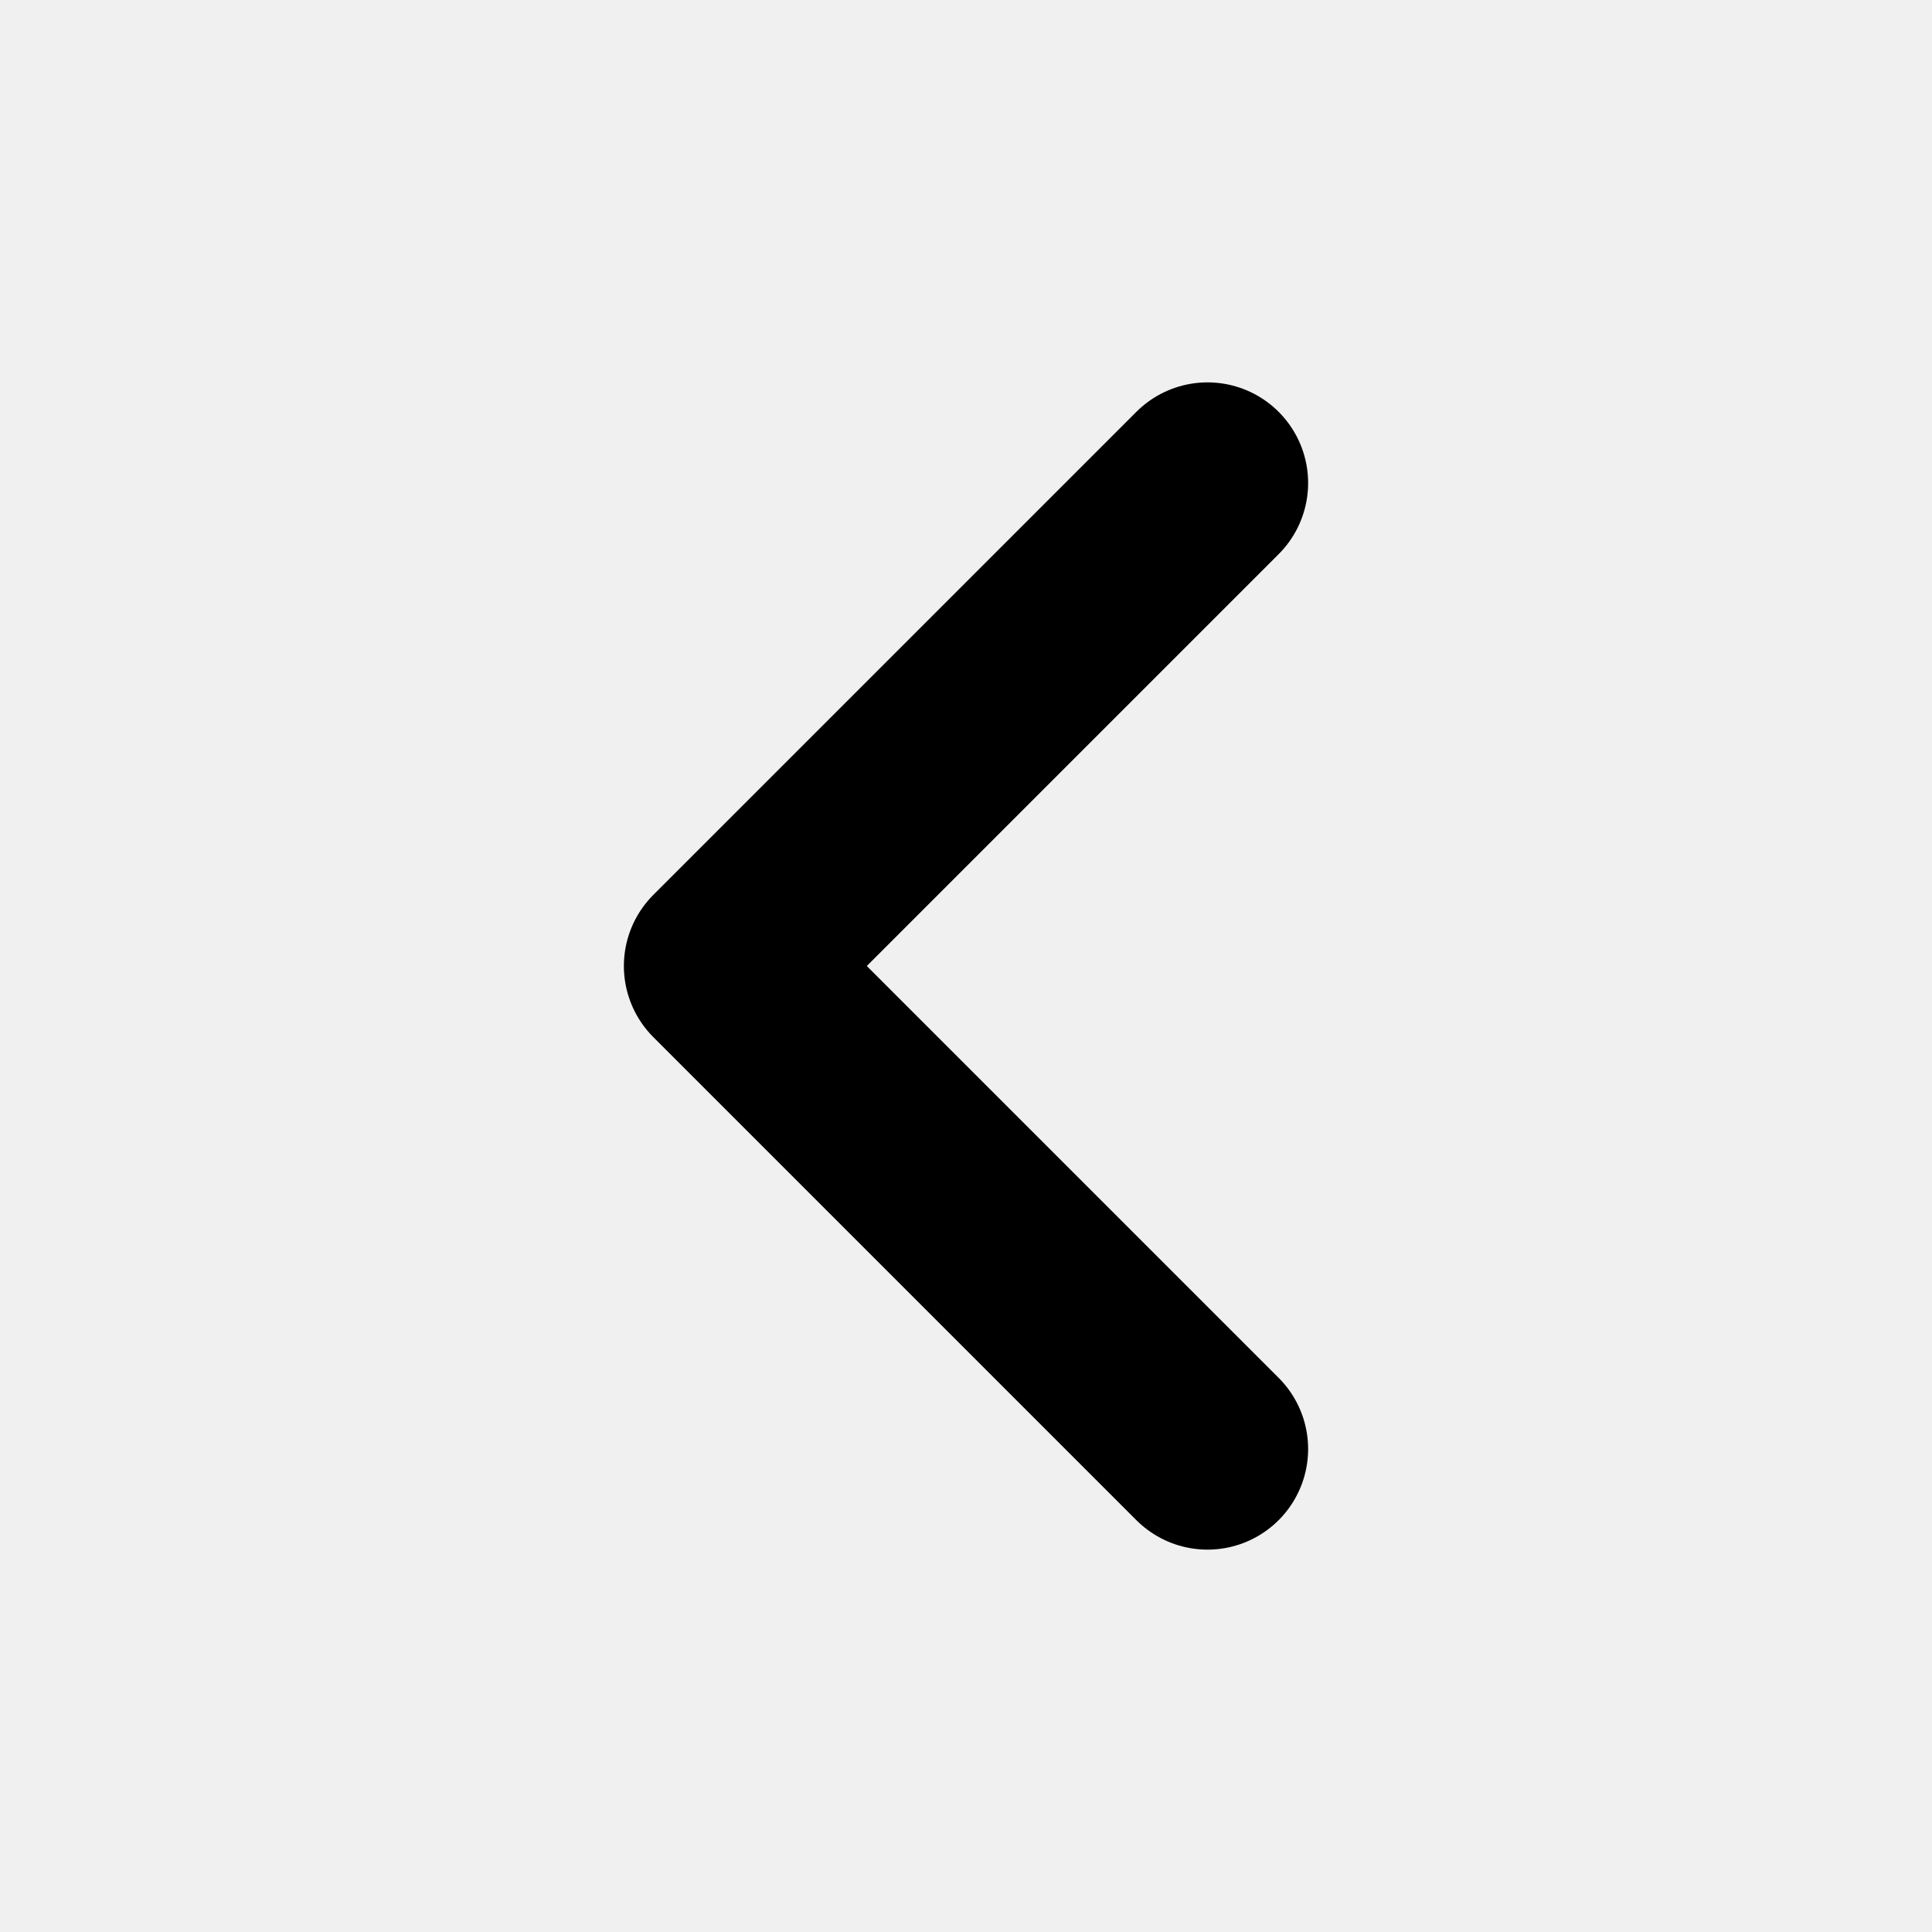
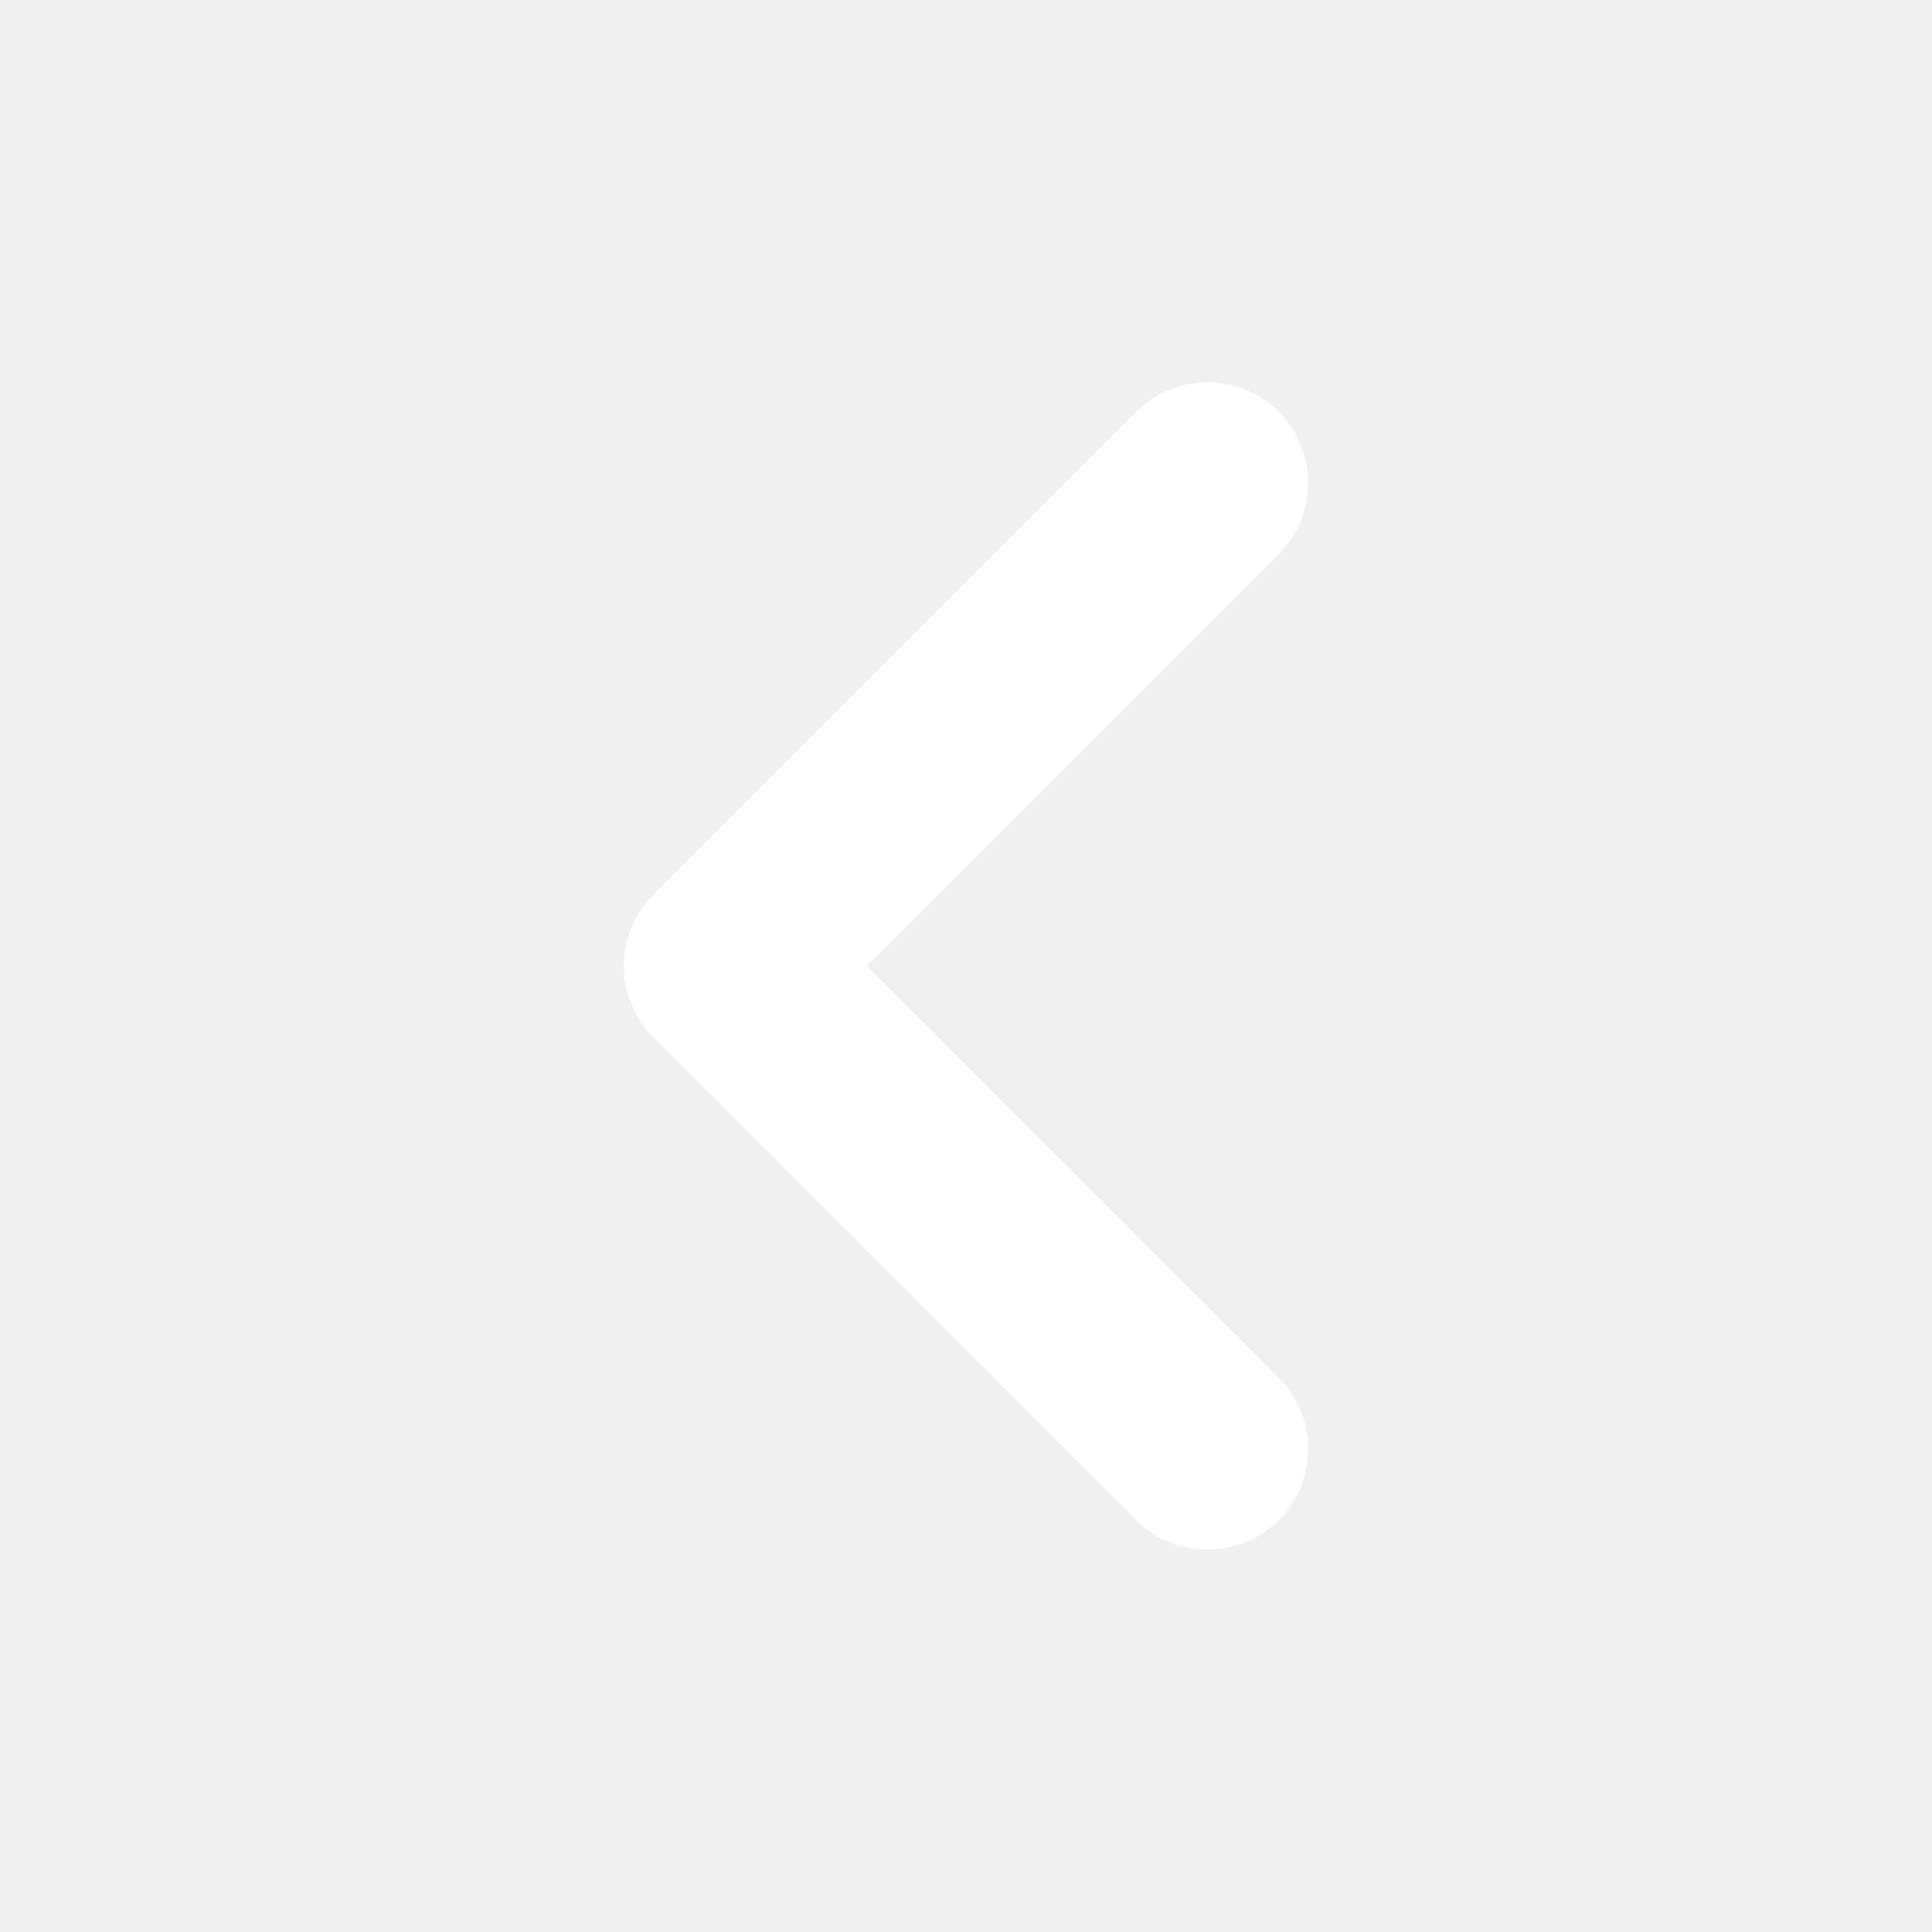
- <svg xmlns="http://www.w3.org/2000/svg" viewBox="0 0 24 24" fill="none" stroke="currentColor" stroke-width="2.5" stroke-linecap="round" stroke-linejoin="round">
+ <svg xmlns="http://www.w3.org/2000/svg" viewBox="0 0 24 24" fill="none" stroke="#fff" stroke-width="2.5" stroke-linecap="round" stroke-linejoin="round">
  <polyline points="15 18 9 12 15 6" />
</svg>
